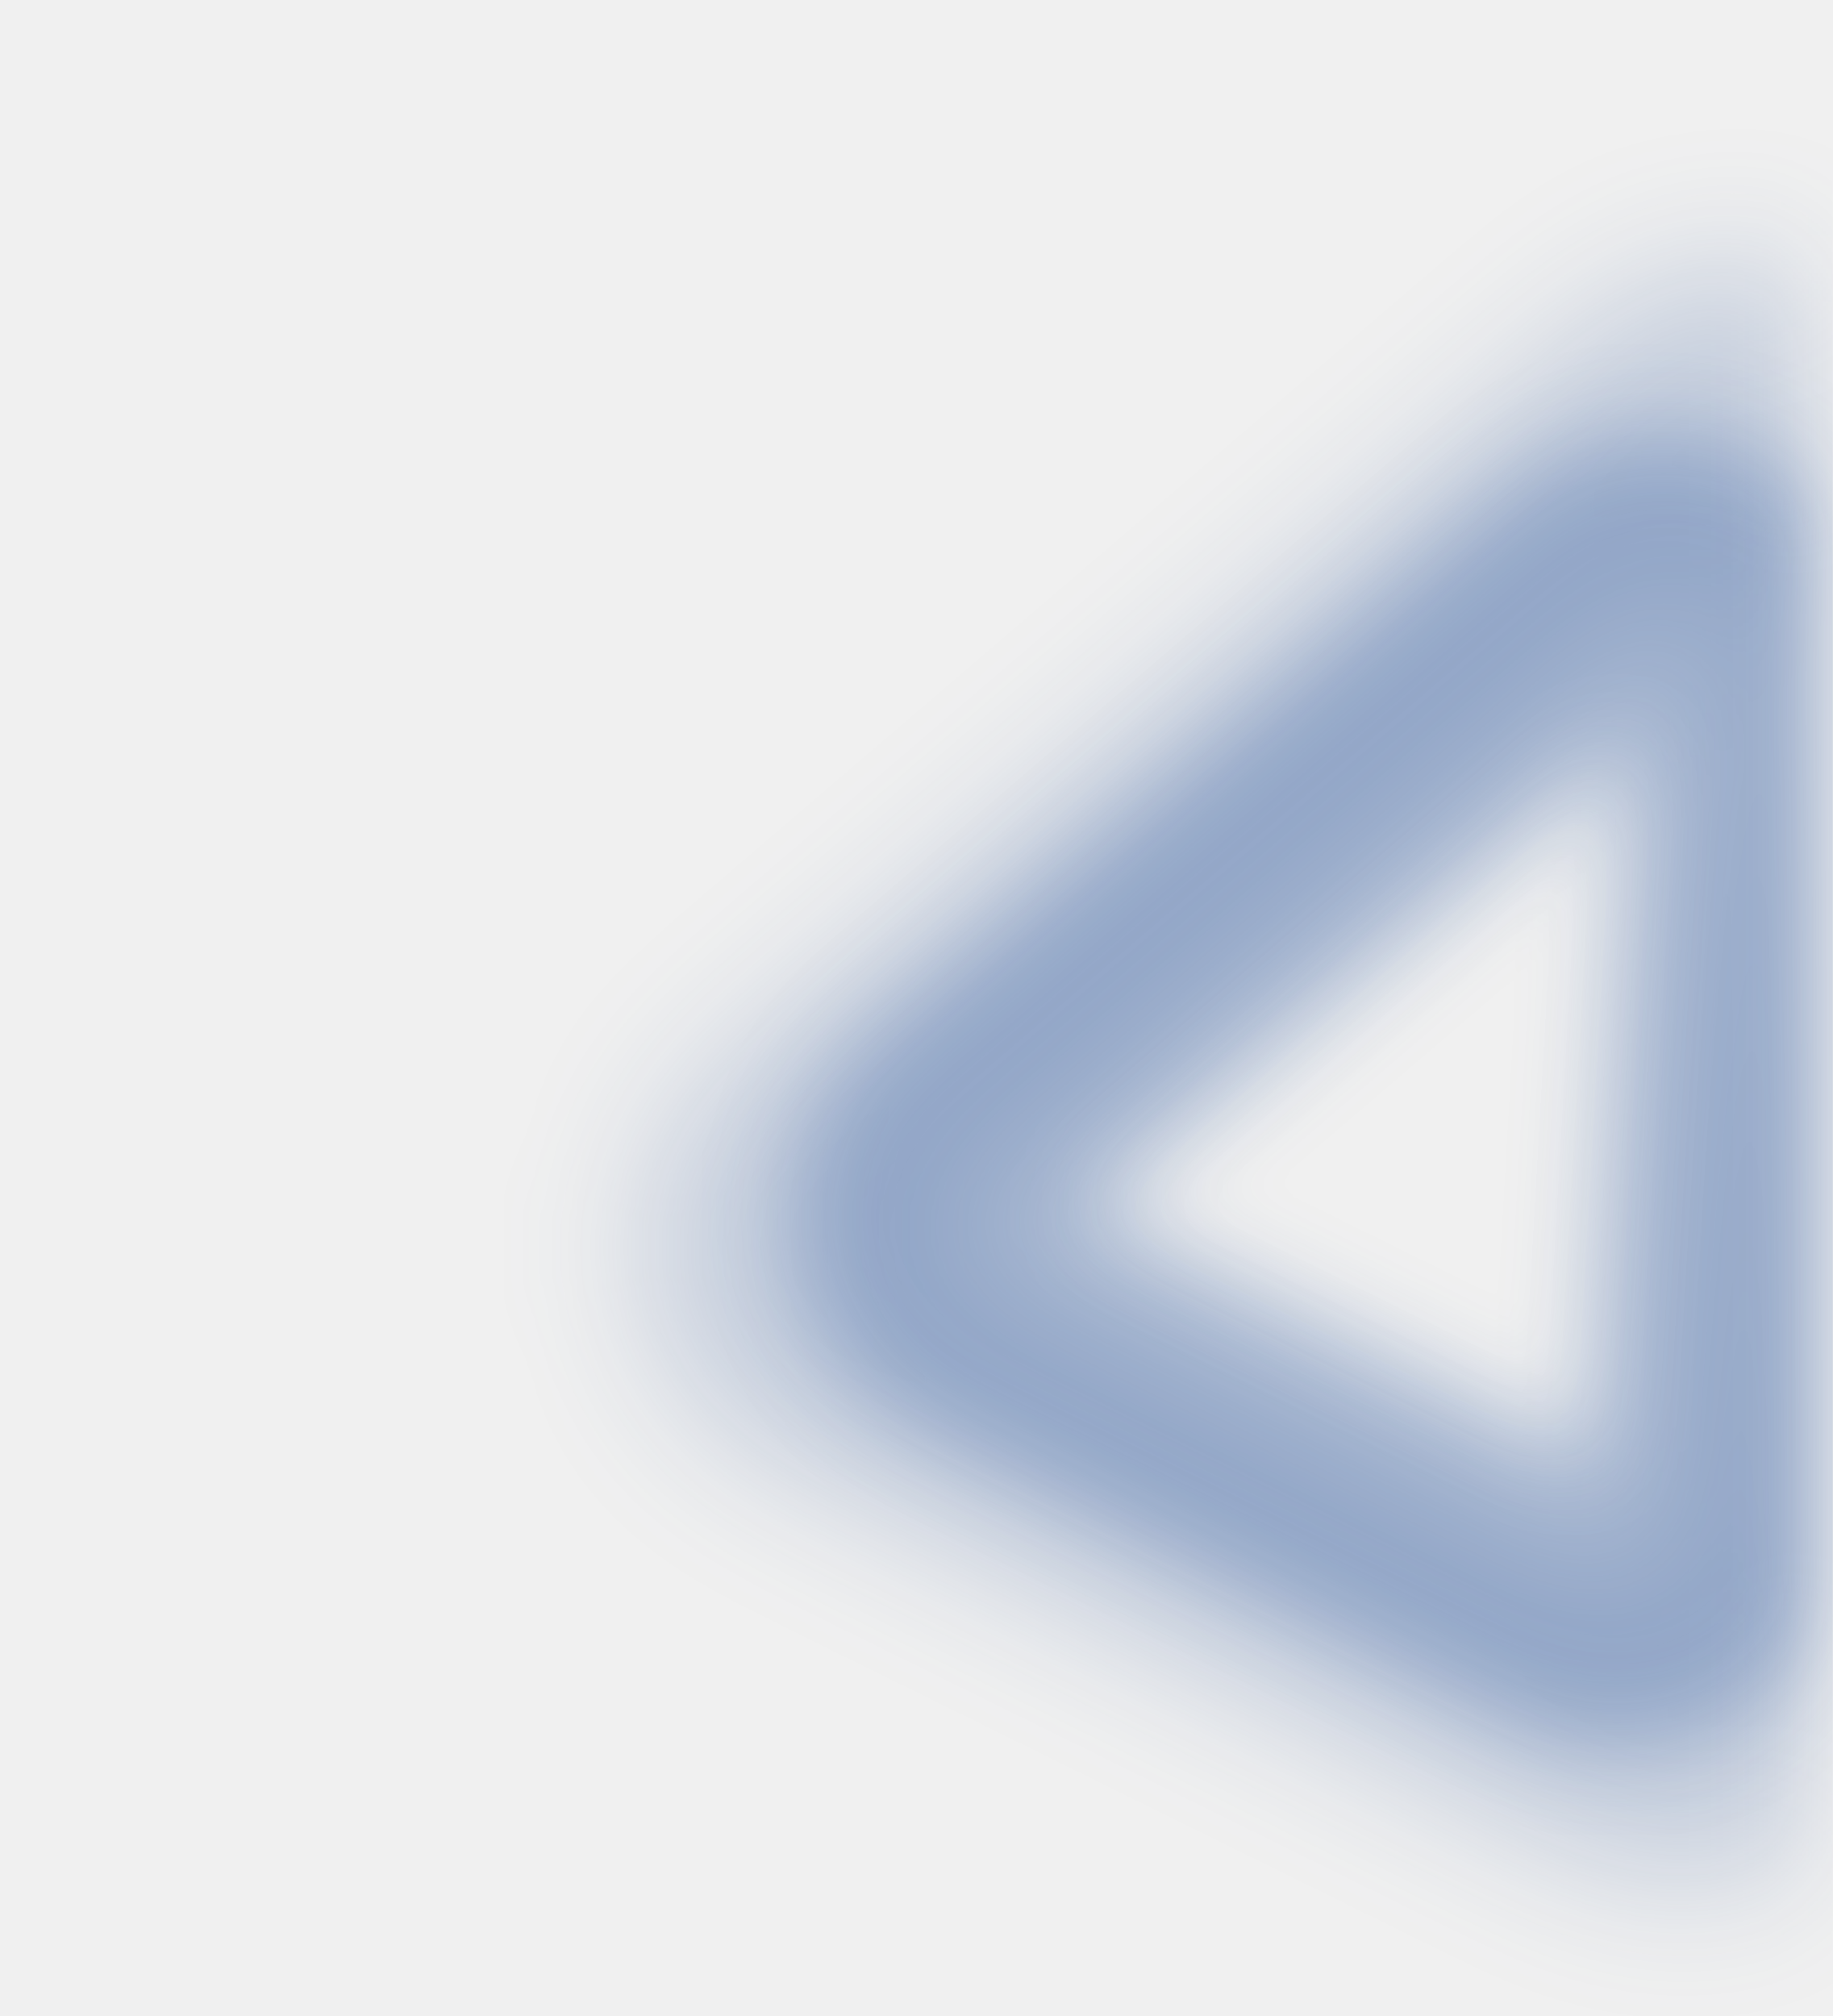
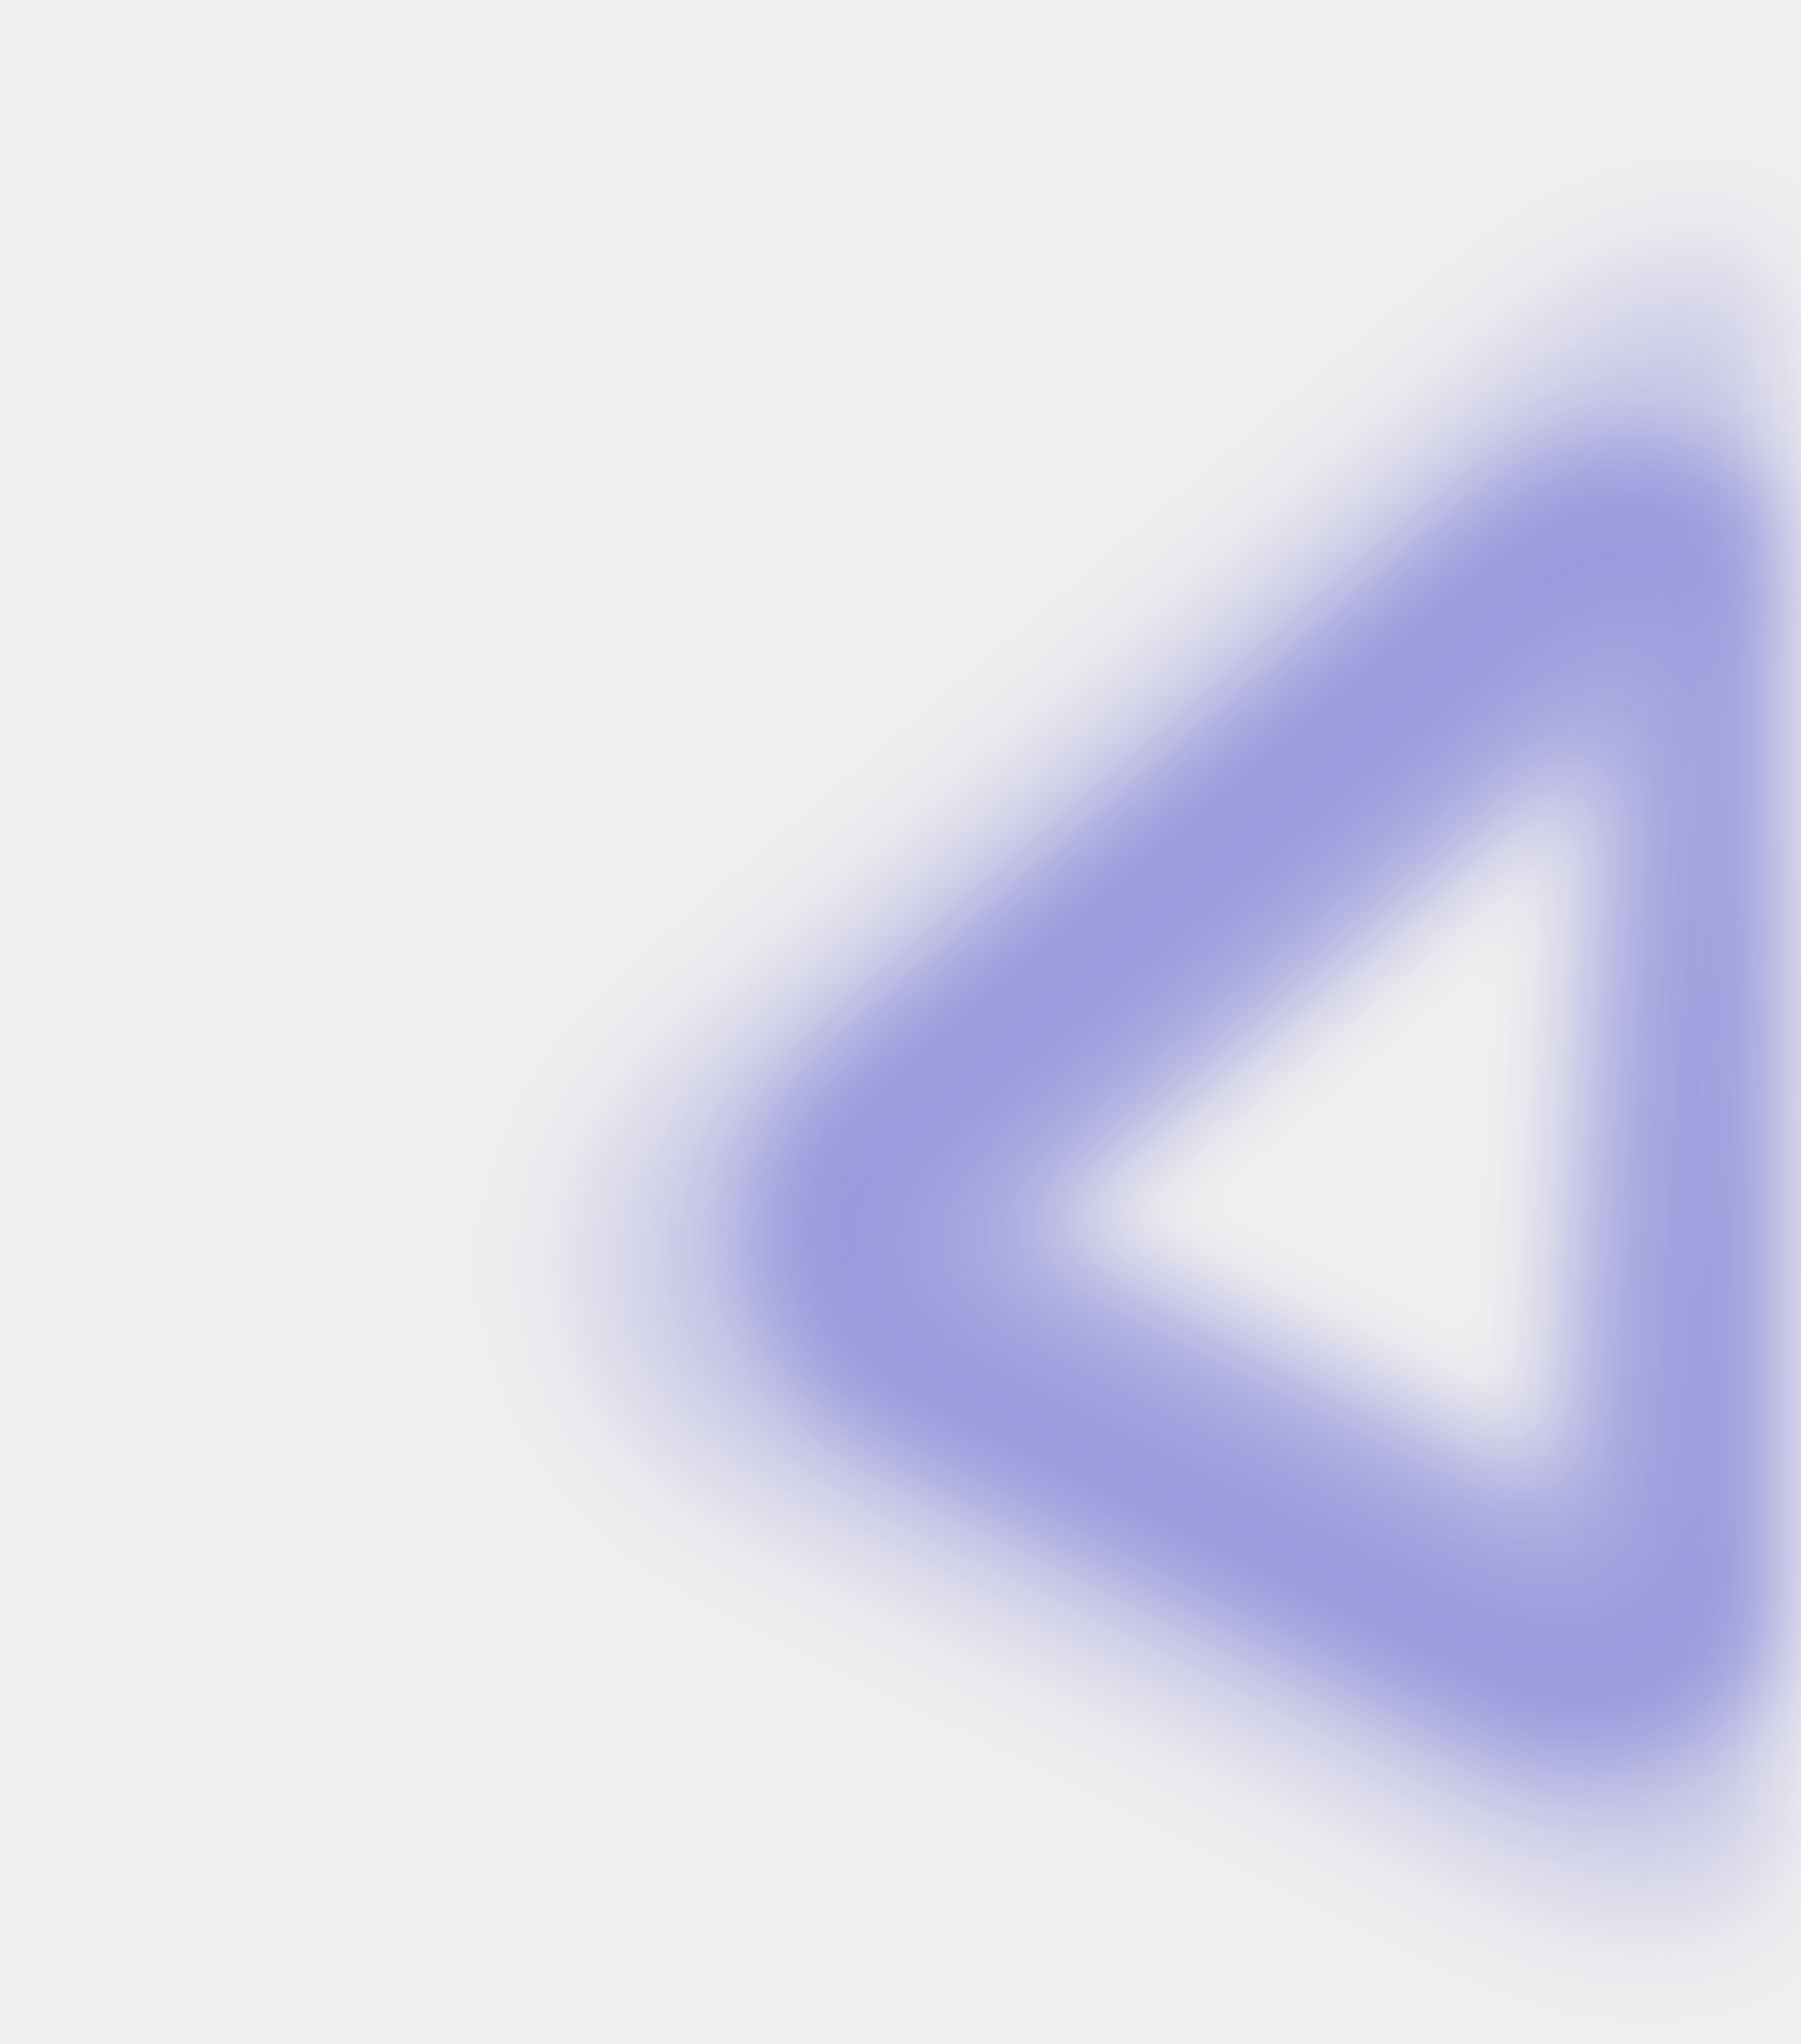
- <svg xmlns="http://www.w3.org/2000/svg" width="2000" height="2200" viewBox="0 0 2000 2200" fill="none">
-   <g clip-path="url(#clip0)">
-     <g filter="url(#filter0_f)">
-       <path d="M1929.46 743.653L1877.94 1646.61C1873.3 1728.05 1786.84 1778.39 1713.62 1742.29L1077.15 1428.47C1003.93 1392.37 991.533 1293.28 1053.59 1240.15L1741.58 651.016C1817.84 585.716 1935.17 643.569 1929.46 743.653Z" stroke="#1A4894" stroke-opacity="0.3" stroke-width="294.442" />
-     </g>
-     <g filter="url(#filter1_f)">
-       <path d="M2022.26 556.269L1951.12 1799.14C1946.46 1880.57 1860.02 1930.9 1786.81 1894.8L911.088 1463.01C837.878 1426.91 825.474 1327.85 887.512 1274.71L1834.37 463.625C1910.63 398.299 2027.99 456.166 2022.26 556.269Z" stroke="#1A4894" stroke-opacity="0.2" stroke-width="294.442" />
-     </g>
+ <svg xmlns="http://www.w3.org/2000/svg" width="1938" height="2200" viewBox="0 0 1938 2200" fill="none">
+   <g filter="url(#filter0_f)">
+     <path d="M1679.58 651.016C1755.84 585.716 1873.17 643.569 1867.46 743.653L1815.94 1646.61C1811.3 1728.05 1724.84 1778.39 1651.62 1742.29L1015.15 1428.47C941.929 1392.37 929.533 1293.28 991.586 1240.15L1679.58 651.016Z" stroke="#2A28C5" stroke-opacity="0.3" stroke-width="294.442" />
+   </g>
+   <g filter="url(#filter1_f)">
+     <path d="M1772.37 463.625C1848.63 398.299 1965.99 456.166 1960.26 556.269L1889.12 1799.14C1884.46 1880.57 1798.02 1930.9 1724.81 1894.8L849.088 1463.01C775.878 1426.91 763.474 1327.85 825.512 1274.71L1772.37 463.625Z" stroke="#2A28C5" stroke-opacity="0.2" stroke-width="294.442" />
  </g>
  <defs>
-     <filter id="filter0_f" x="766.389" y="375.853" width="1410.64" height="1625.57" filterUnits="userSpaceOnUse" color-interpolation-filters="sRGB">
+     <filter id="filter0_f" x="704.389" y="375.853" width="1410.64" height="1625.57" filterUnits="userSpaceOnUse" color-interpolation-filters="sRGB">
      <feFlood flood-opacity="0" result="BackgroundImageFix" />
      <feBlend mode="normal" in="SourceGraphic" in2="BackgroundImageFix" result="shape" />
      <feGaussianBlur stdDeviation="50" result="effect1_foregroundBlur" />
    </filter>
-     <filter id="filter1_f" x="550.33" y="138.448" width="1769.49" height="2065.48" filterUnits="userSpaceOnUse" color-interpolation-filters="sRGB">
+     <filter id="filter1_f" x="488.33" y="138.448" width="1769.49" height="2065.48" filterUnits="userSpaceOnUse" color-interpolation-filters="sRGB">
      <feFlood flood-opacity="0" result="BackgroundImageFix" />
      <feBlend mode="normal" in="SourceGraphic" in2="BackgroundImageFix" result="shape" />
      <feGaussianBlur stdDeviation="75" result="effect1_foregroundBlur" />
    </filter>
-     <clipPath id="clip0">
-       <rect width="2000" height="2200" fill="white" />
-     </clipPath>
  </defs>
</svg>
